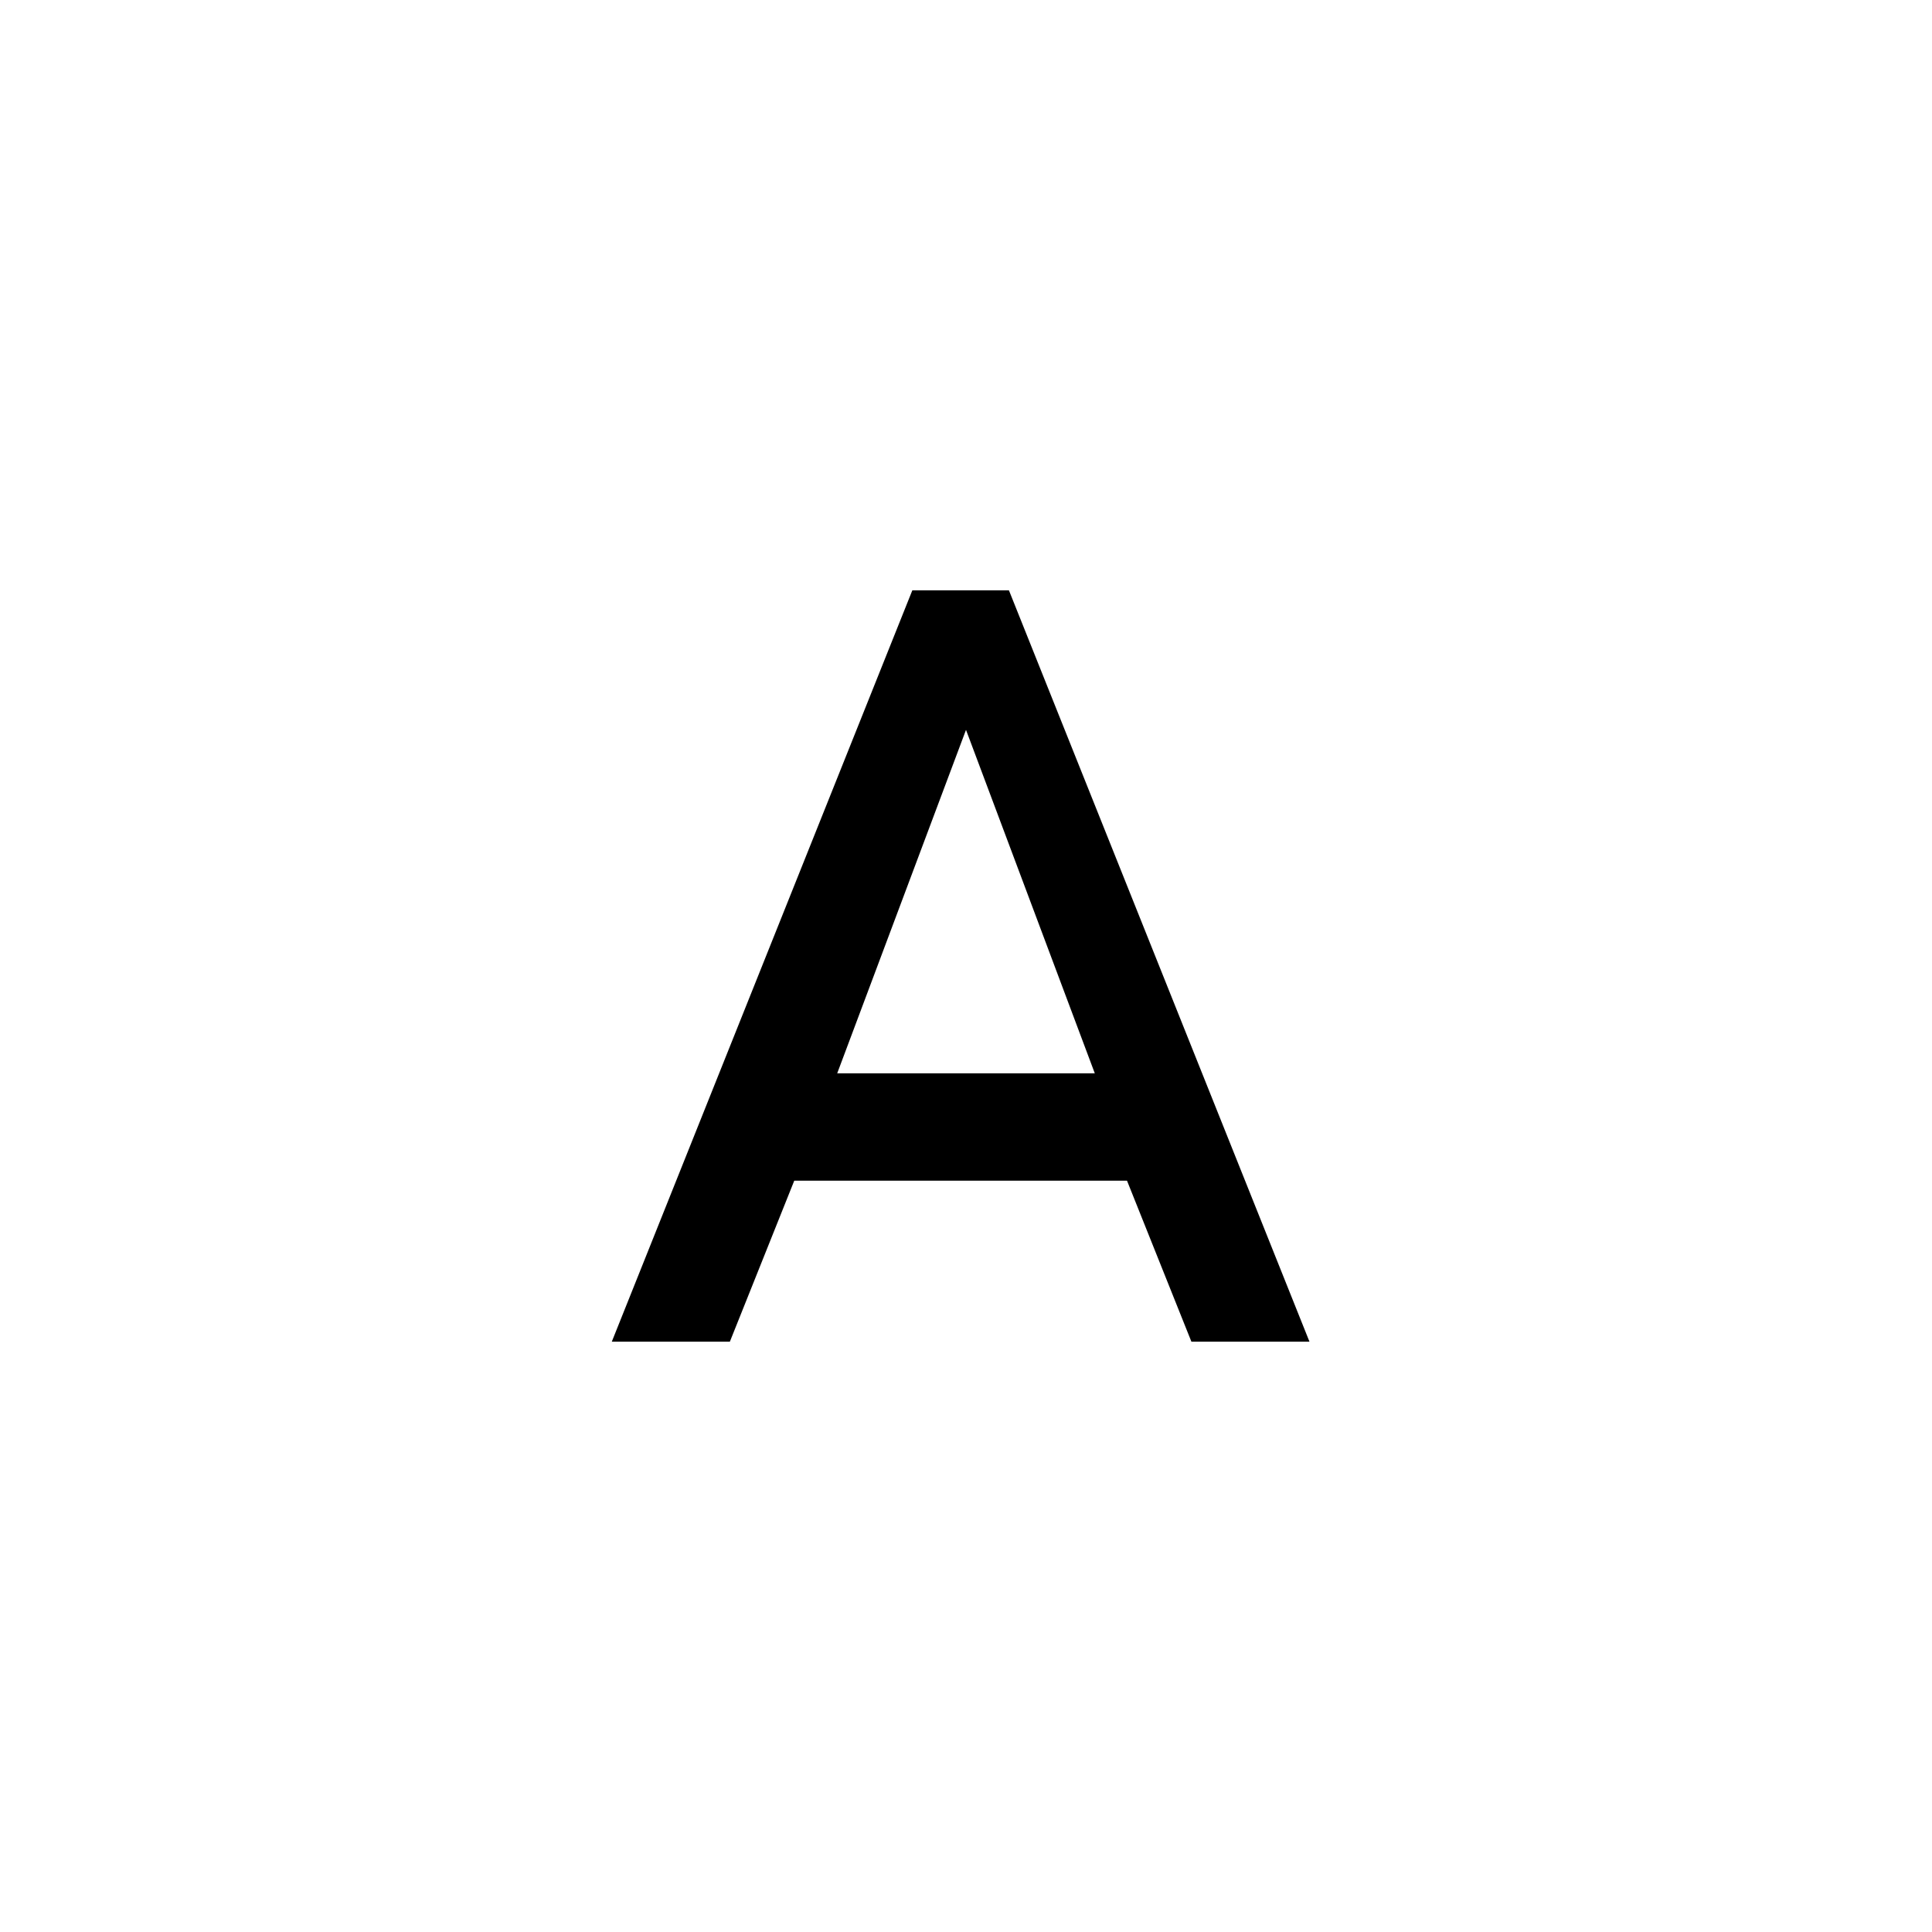
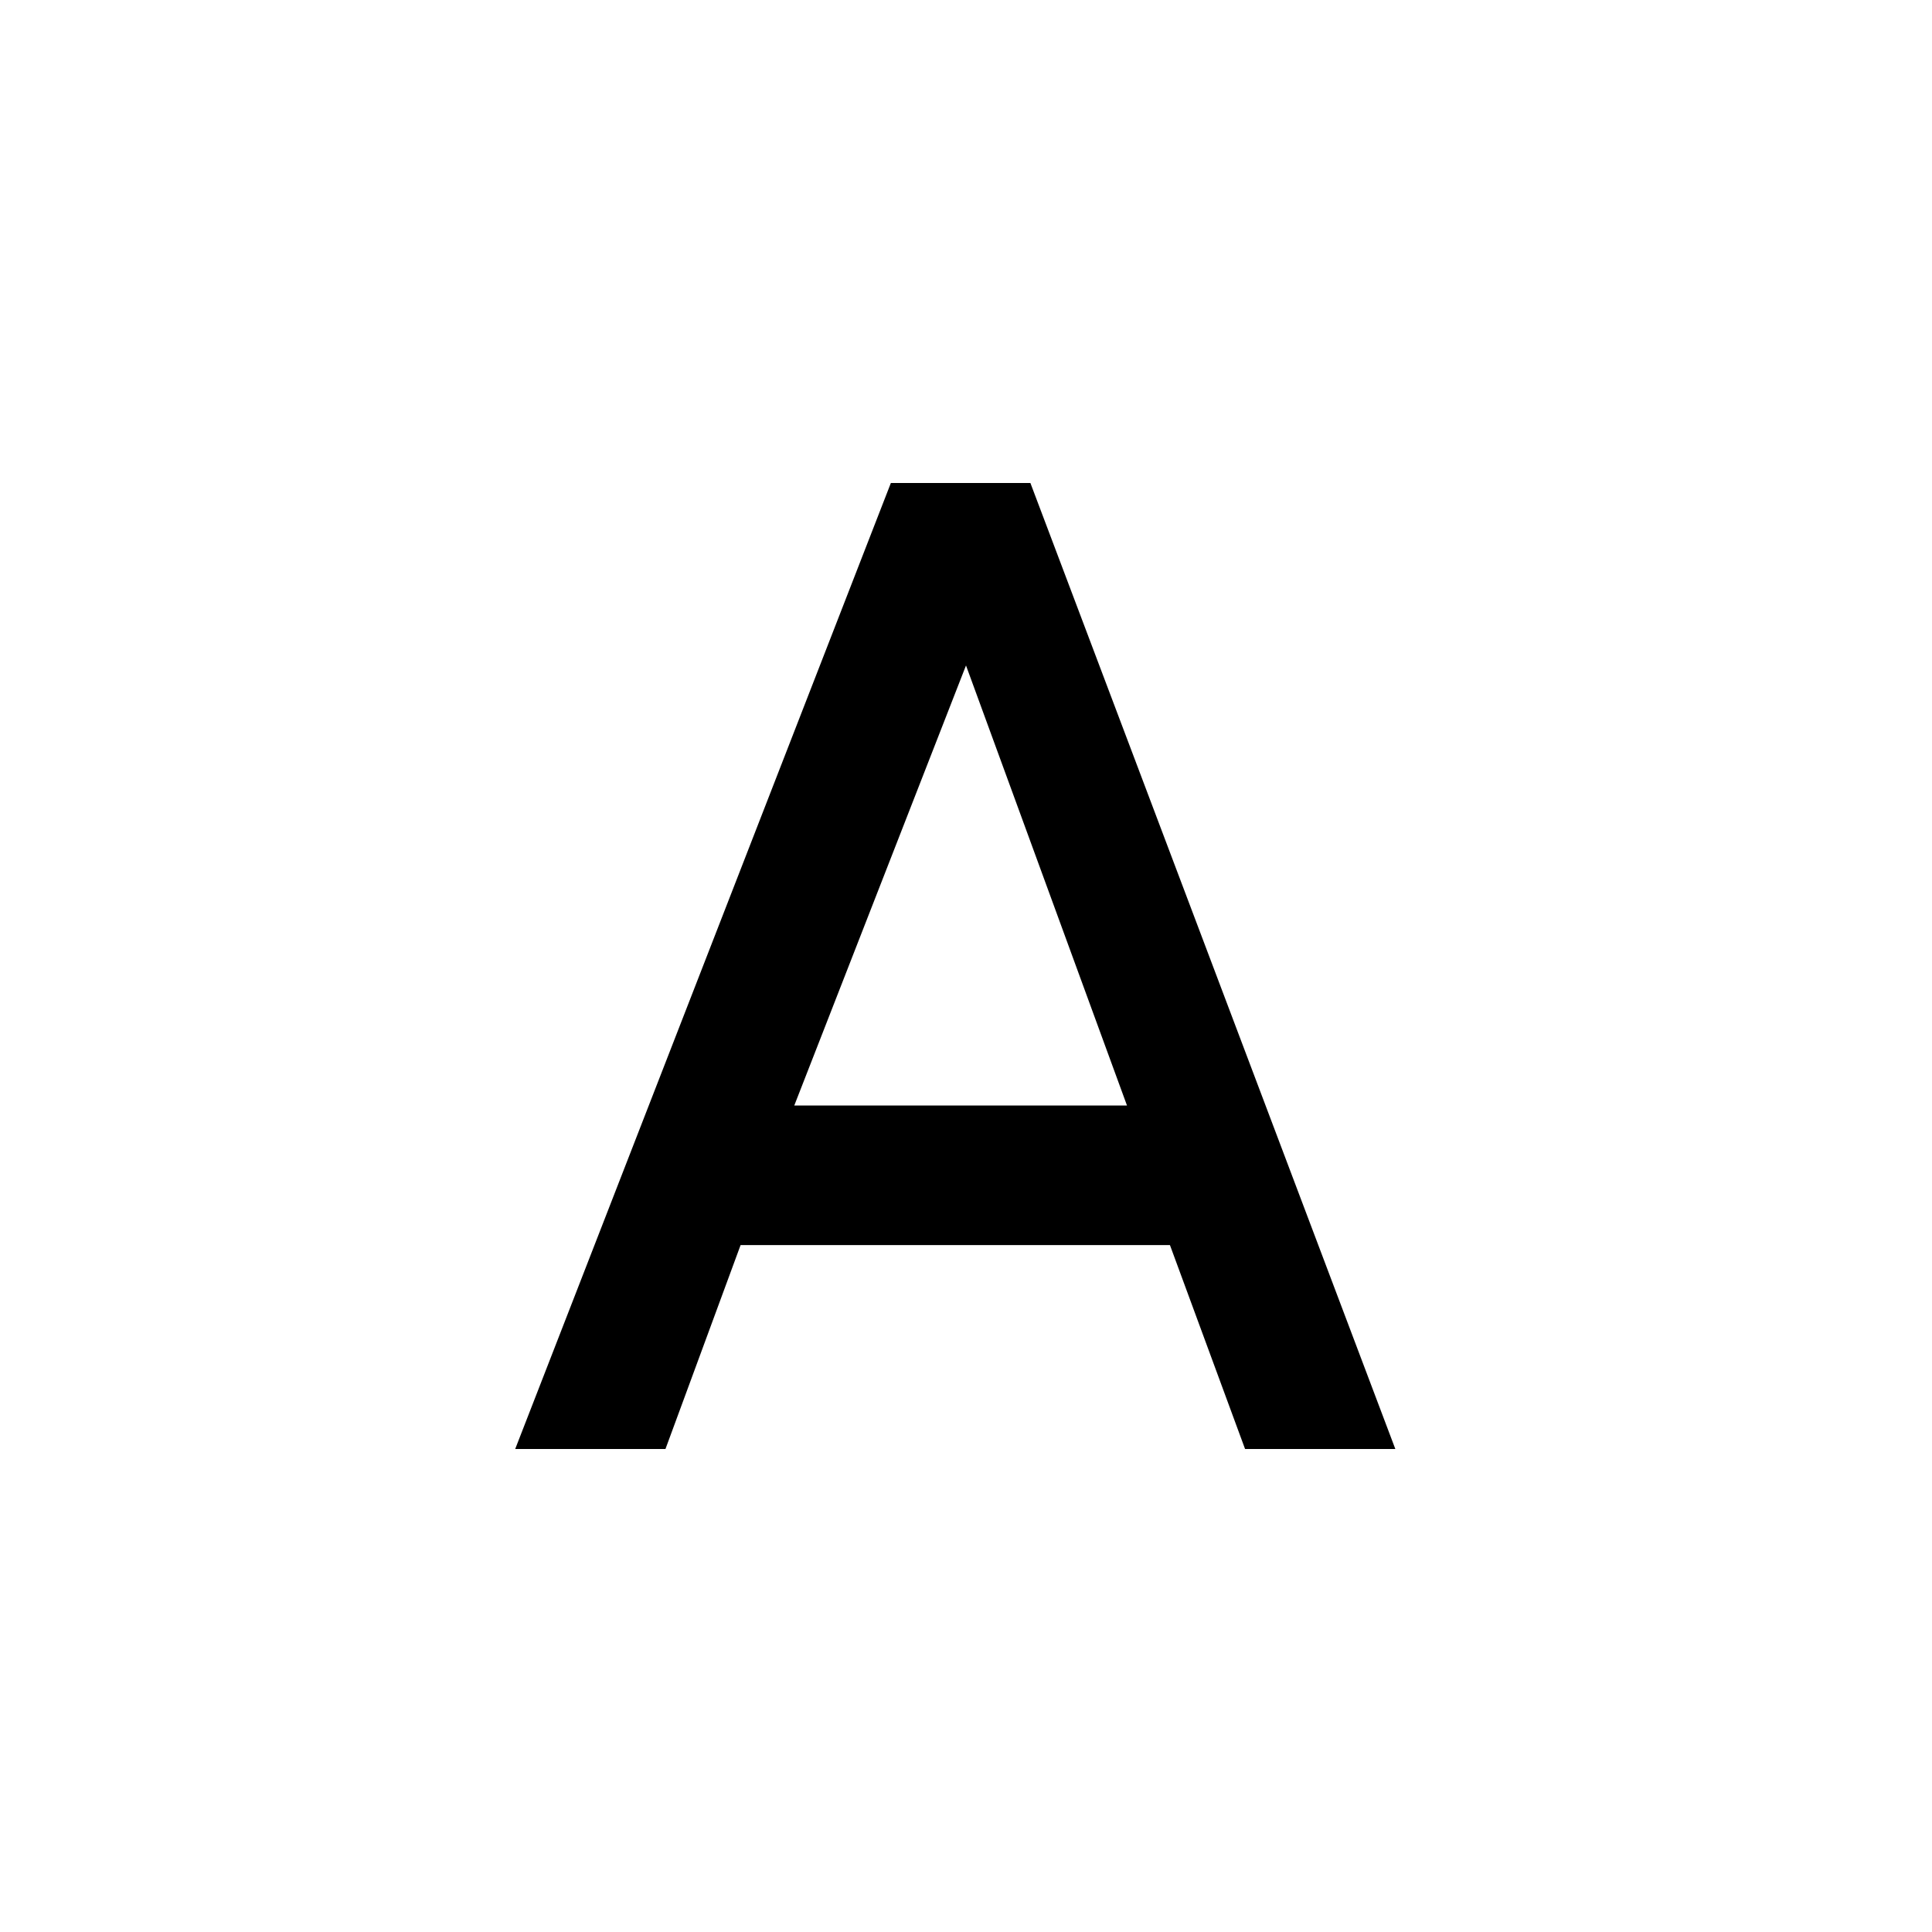
<svg xmlns="http://www.w3.org/2000/svg" version="1.1" x="0px" y="0px" viewBox="0 0 18 18" style="enable-background:new 0 0 18 18;" xml:space="preserve">
-   <path d="M7.8,10L9,6.8l1.2,3.2 M8.5,5.5l-2.8,7h1.1L7.4,11h3.1l0.6,1.5h1.1l-2.8-7H8.5z" />
+   <g id="Layer_1">
+     <path d="M7.4,10.3L9,6.2l1.5,4.1H7.4z M8.3,4.5l-3.5,9h1.4l0.7-1.9h4l0.7,1.9H13l-3.4-9H8.3z" />
+   </g>
</svg>
